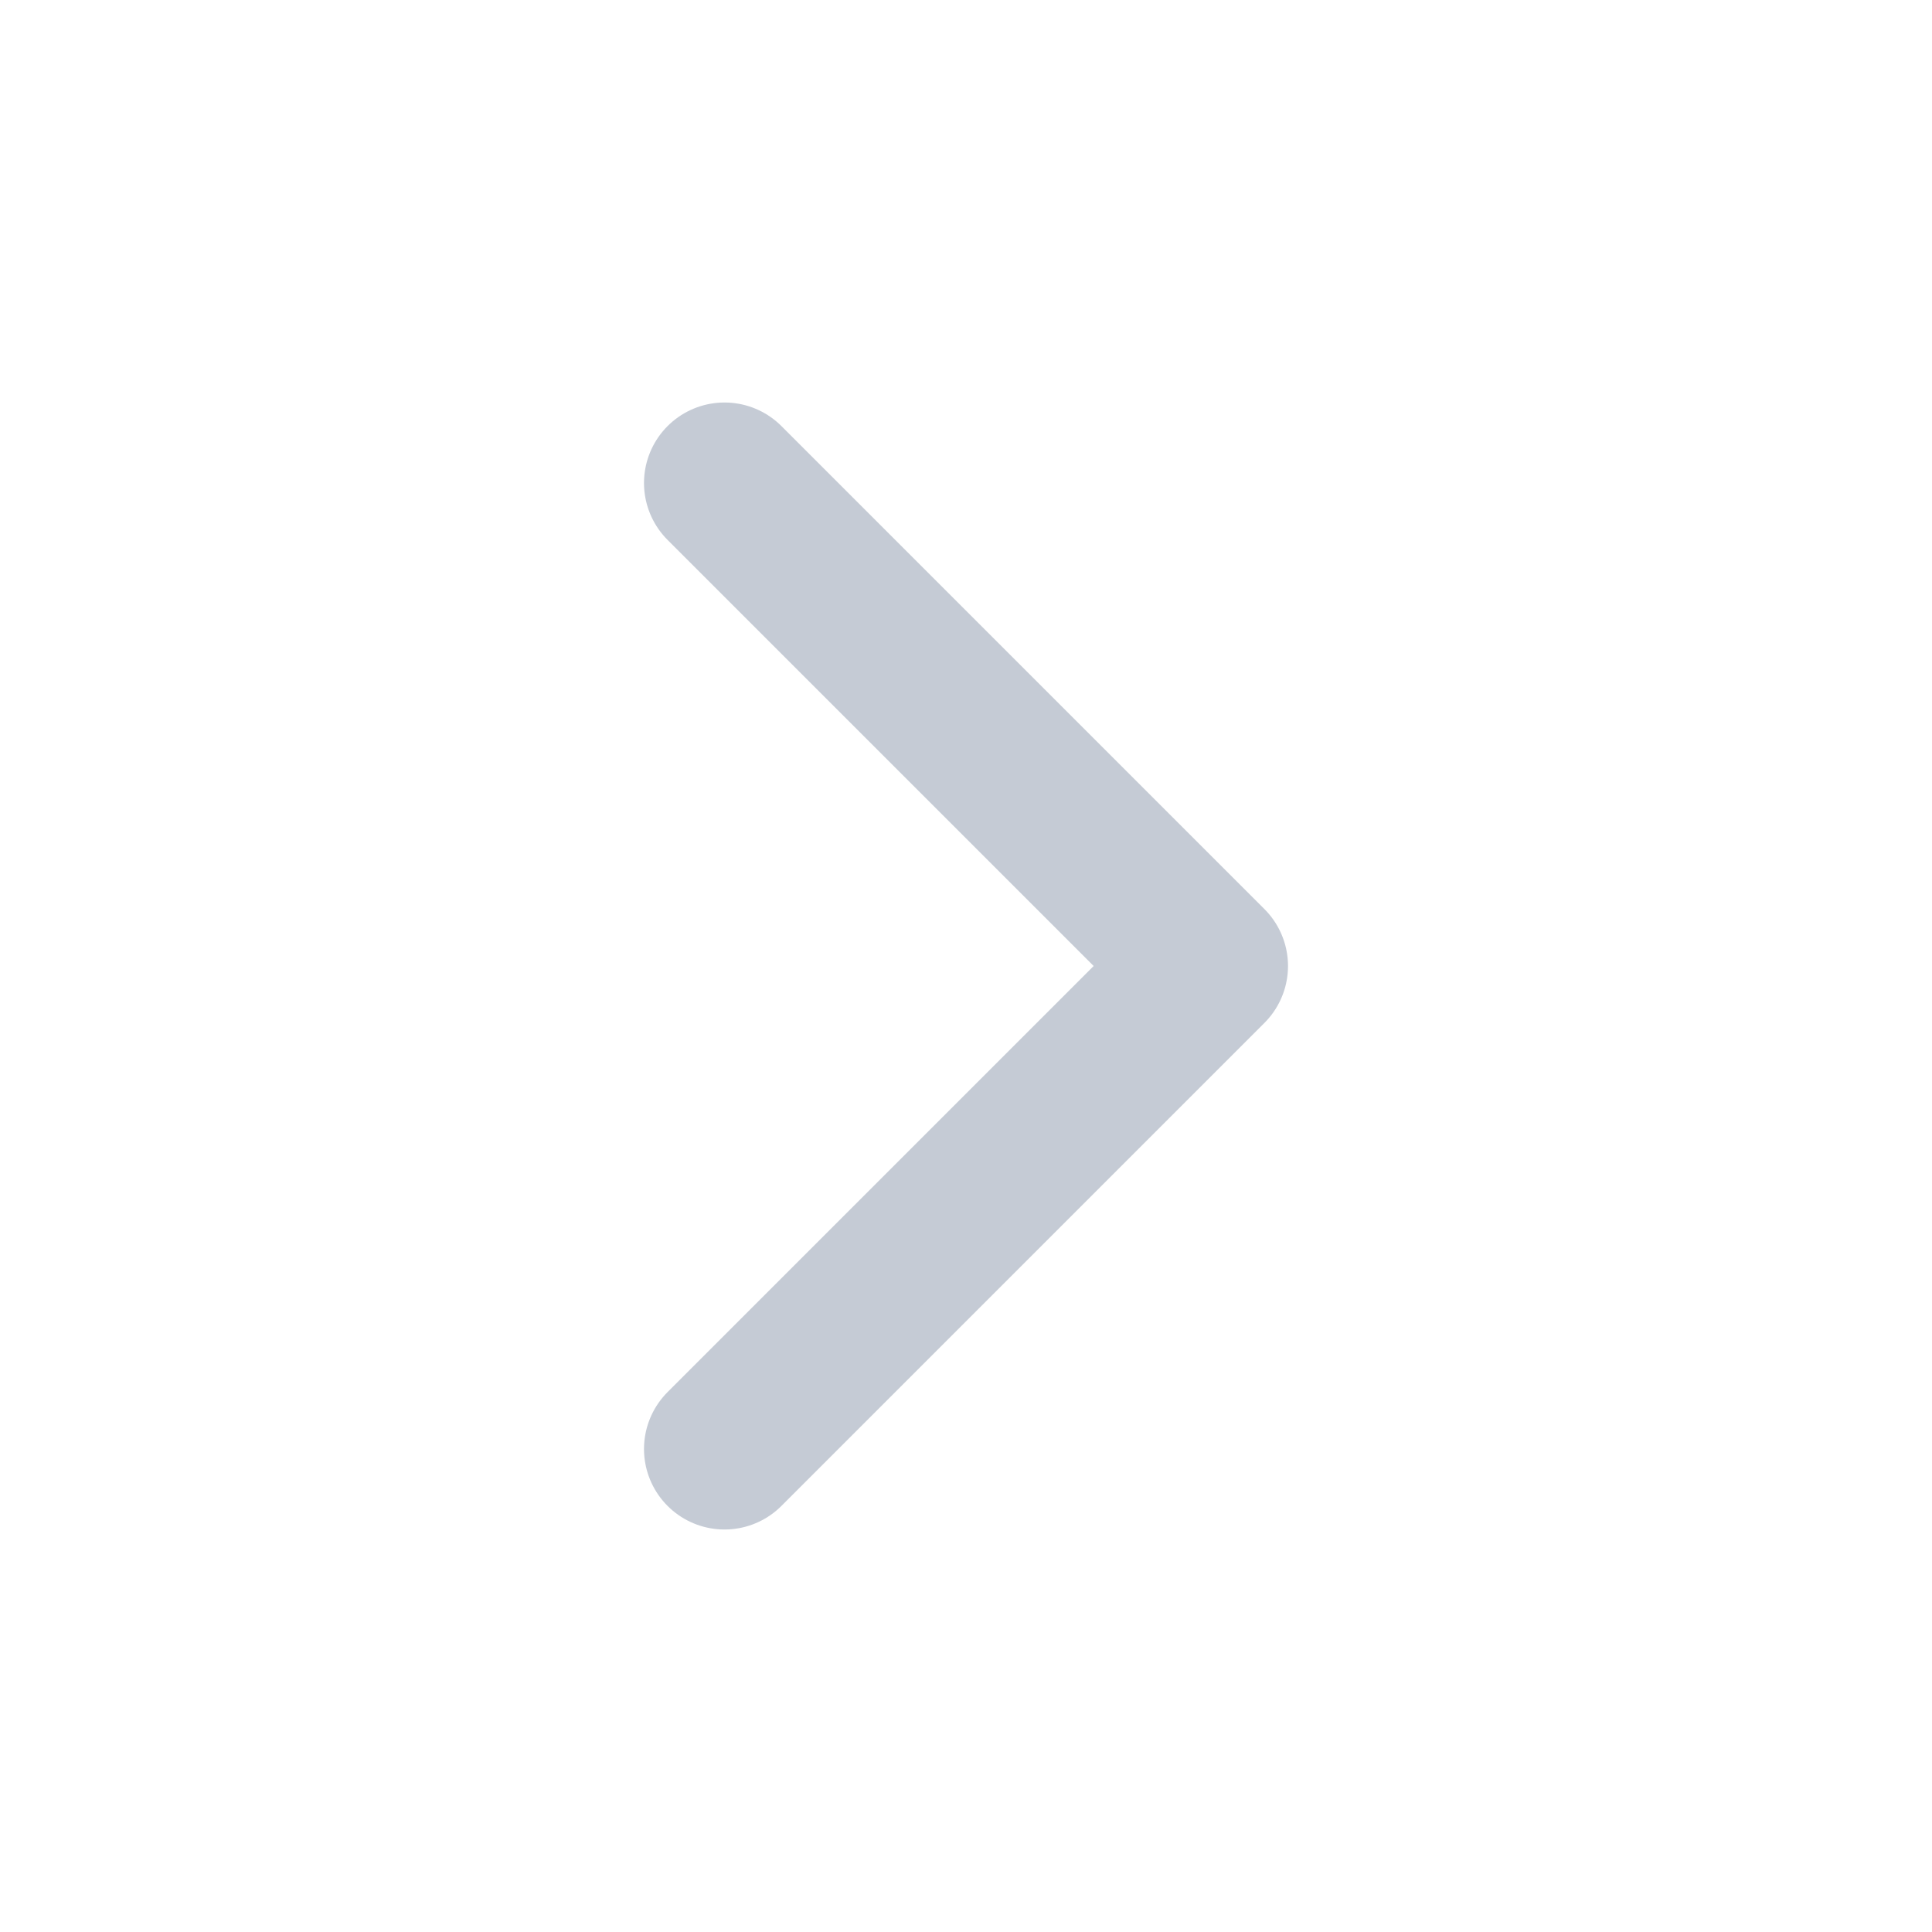
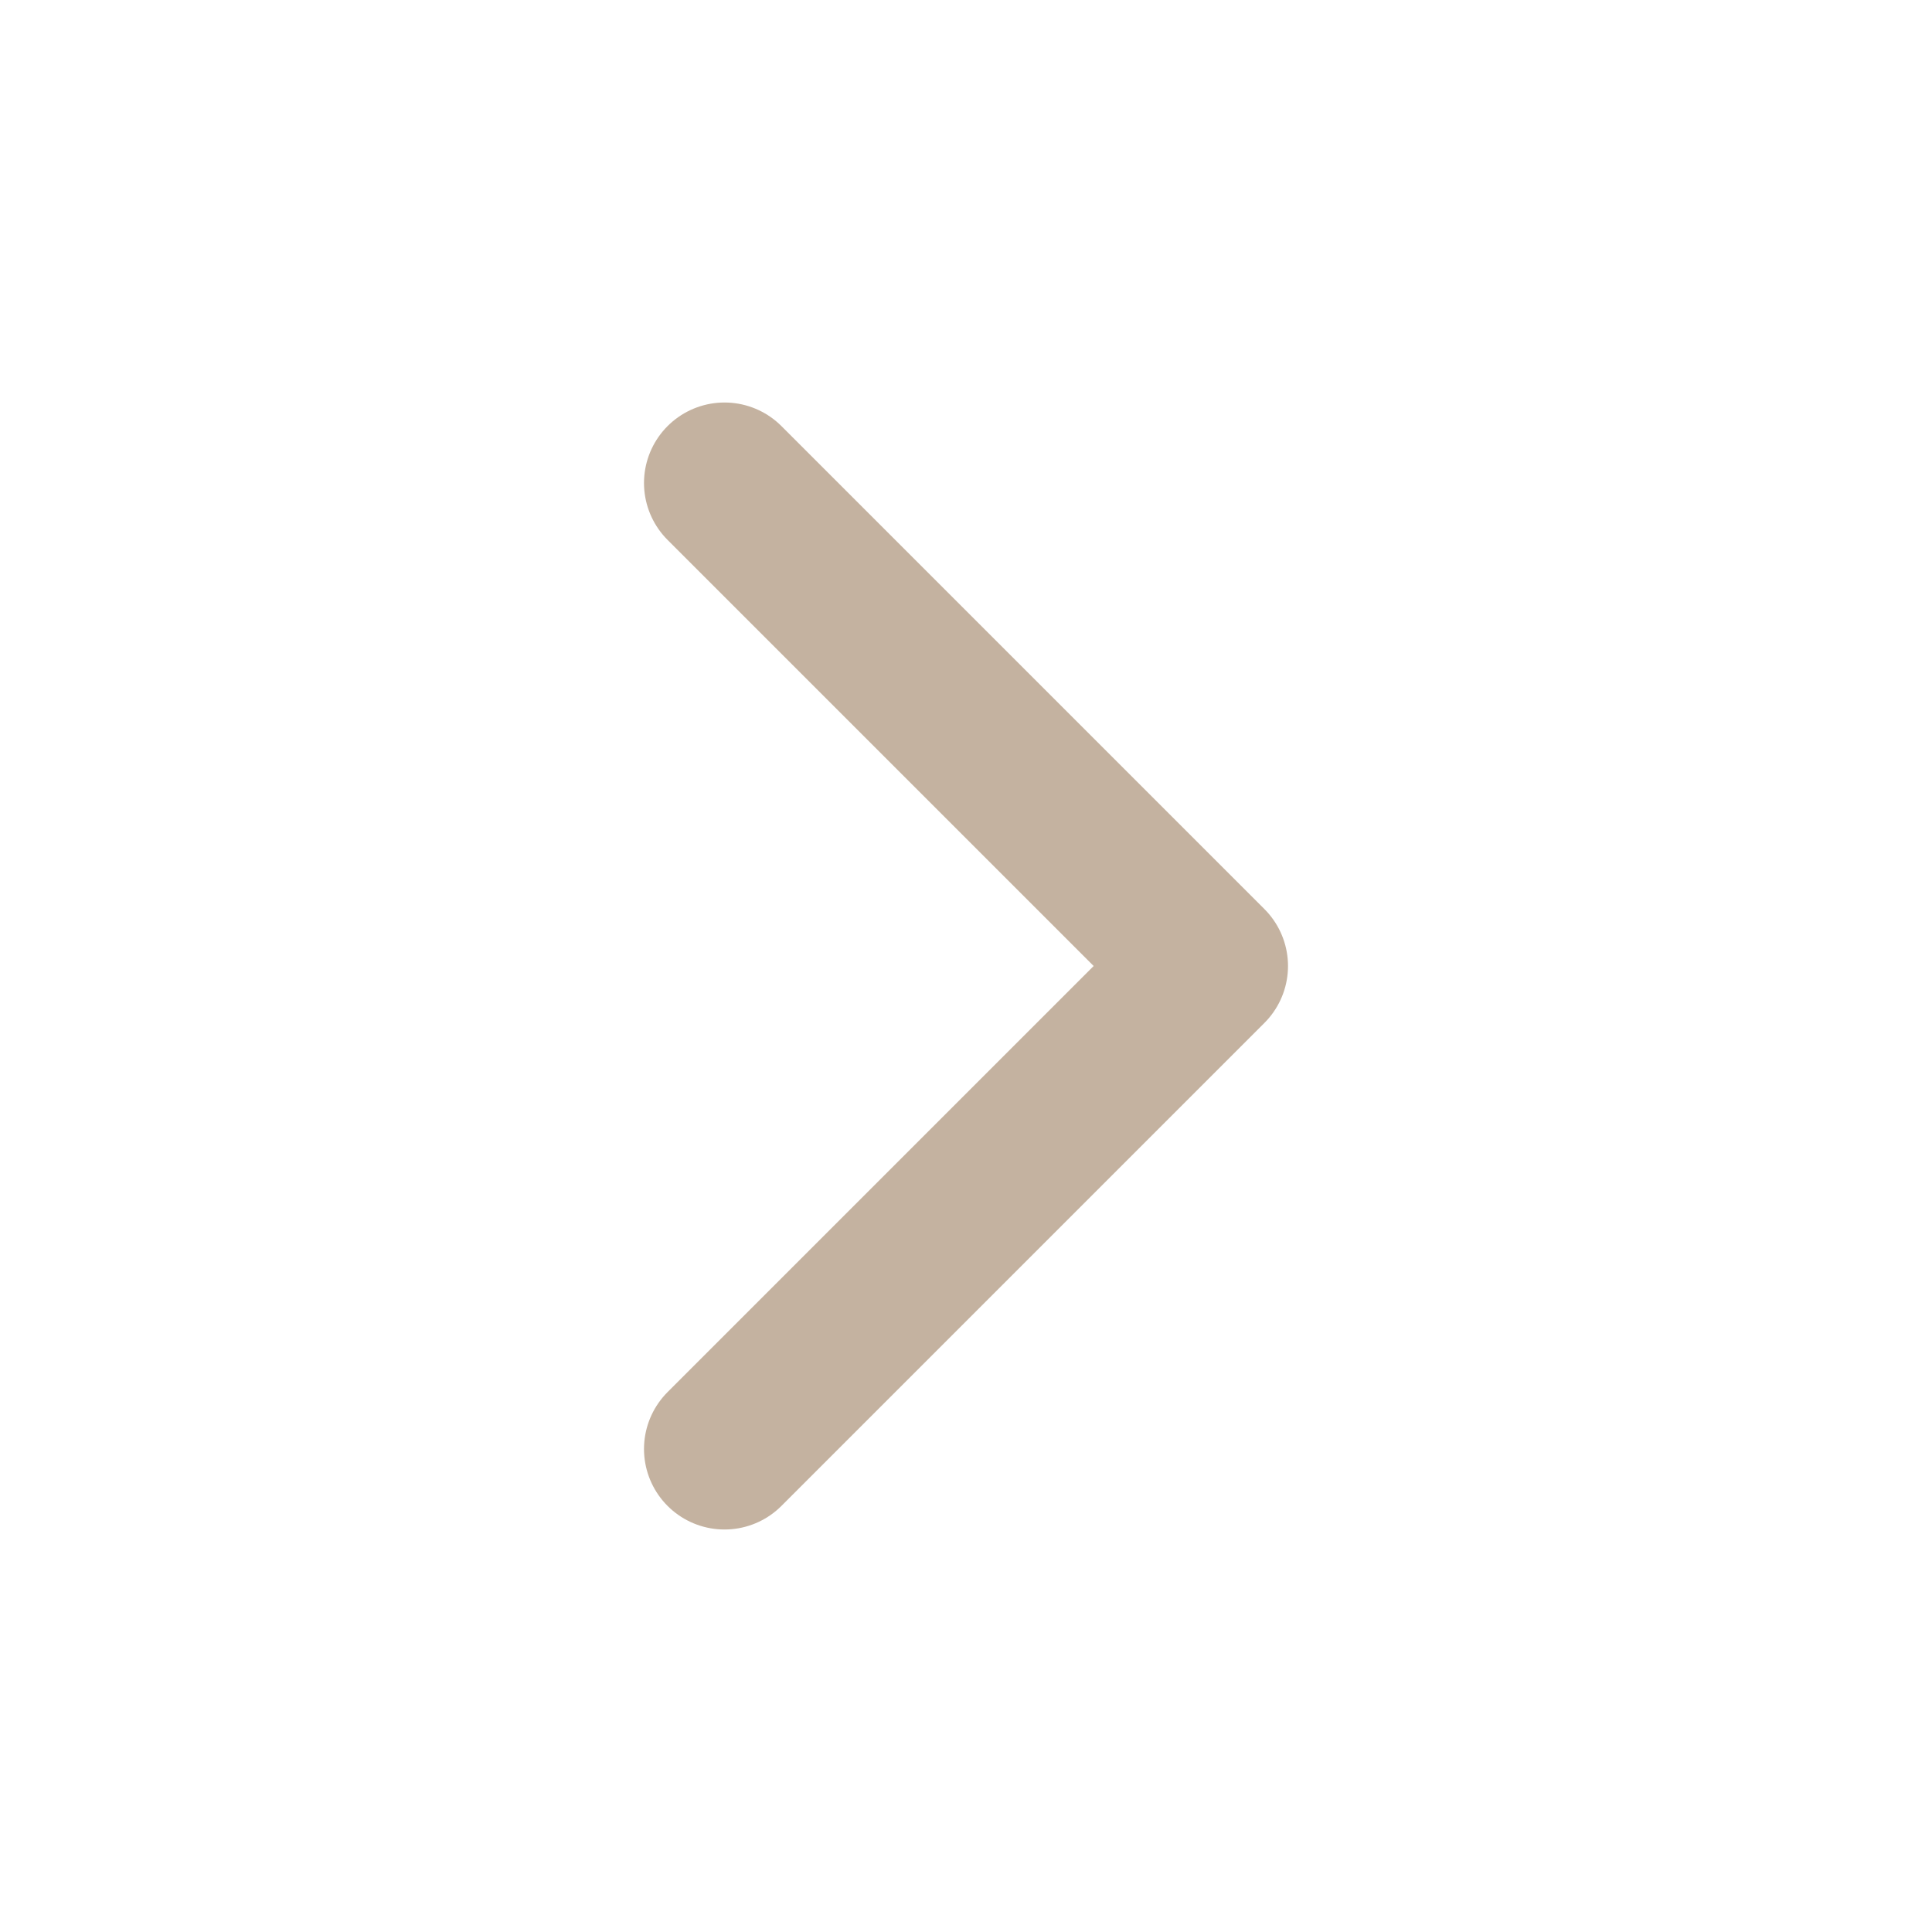
<svg xmlns="http://www.w3.org/2000/svg" width="64" height="64" viewBox="0 0 24 24" fill="none">
-   <path d="M9 18L15 12L9 6" stroke="#C5CBD5" stroke-width="2" stroke-linecap="round" stroke-linejoin="round" />
+   <path d="M9 18L15 12L9 6" stroke="#C4B2A0" stroke-width="2" stroke-linecap="round" stroke-linejoin="round" />
</svg>
